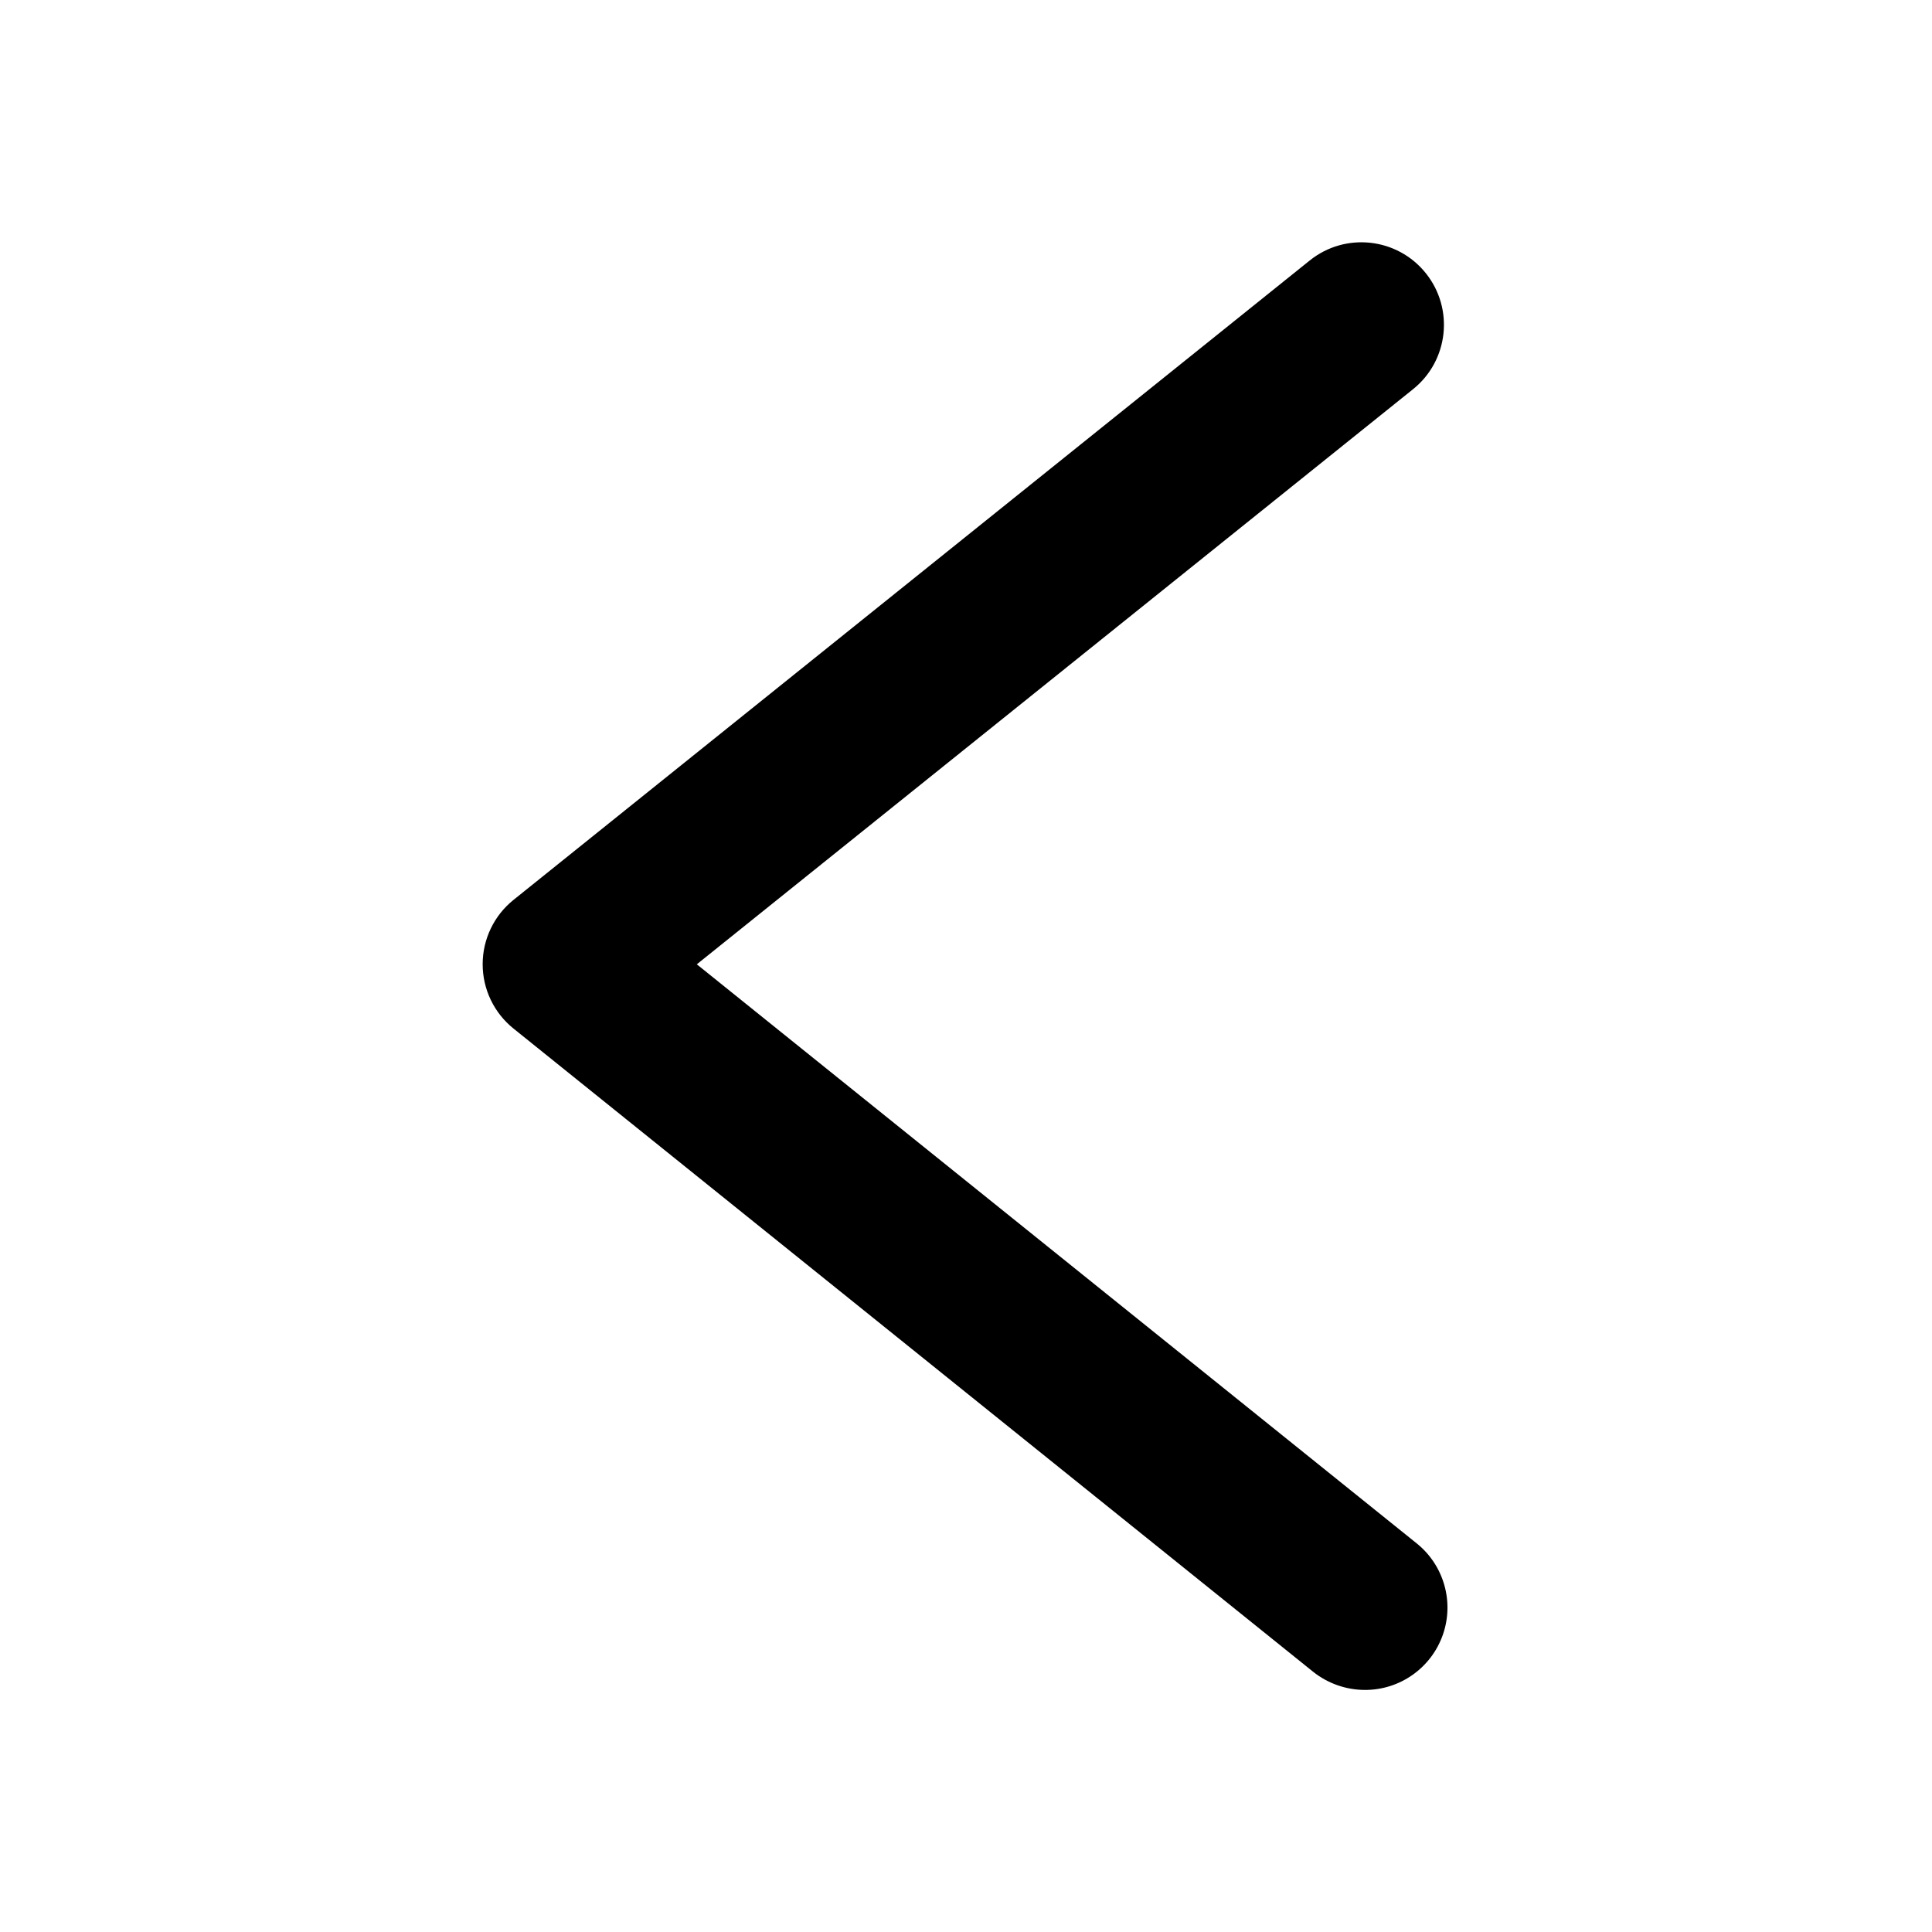
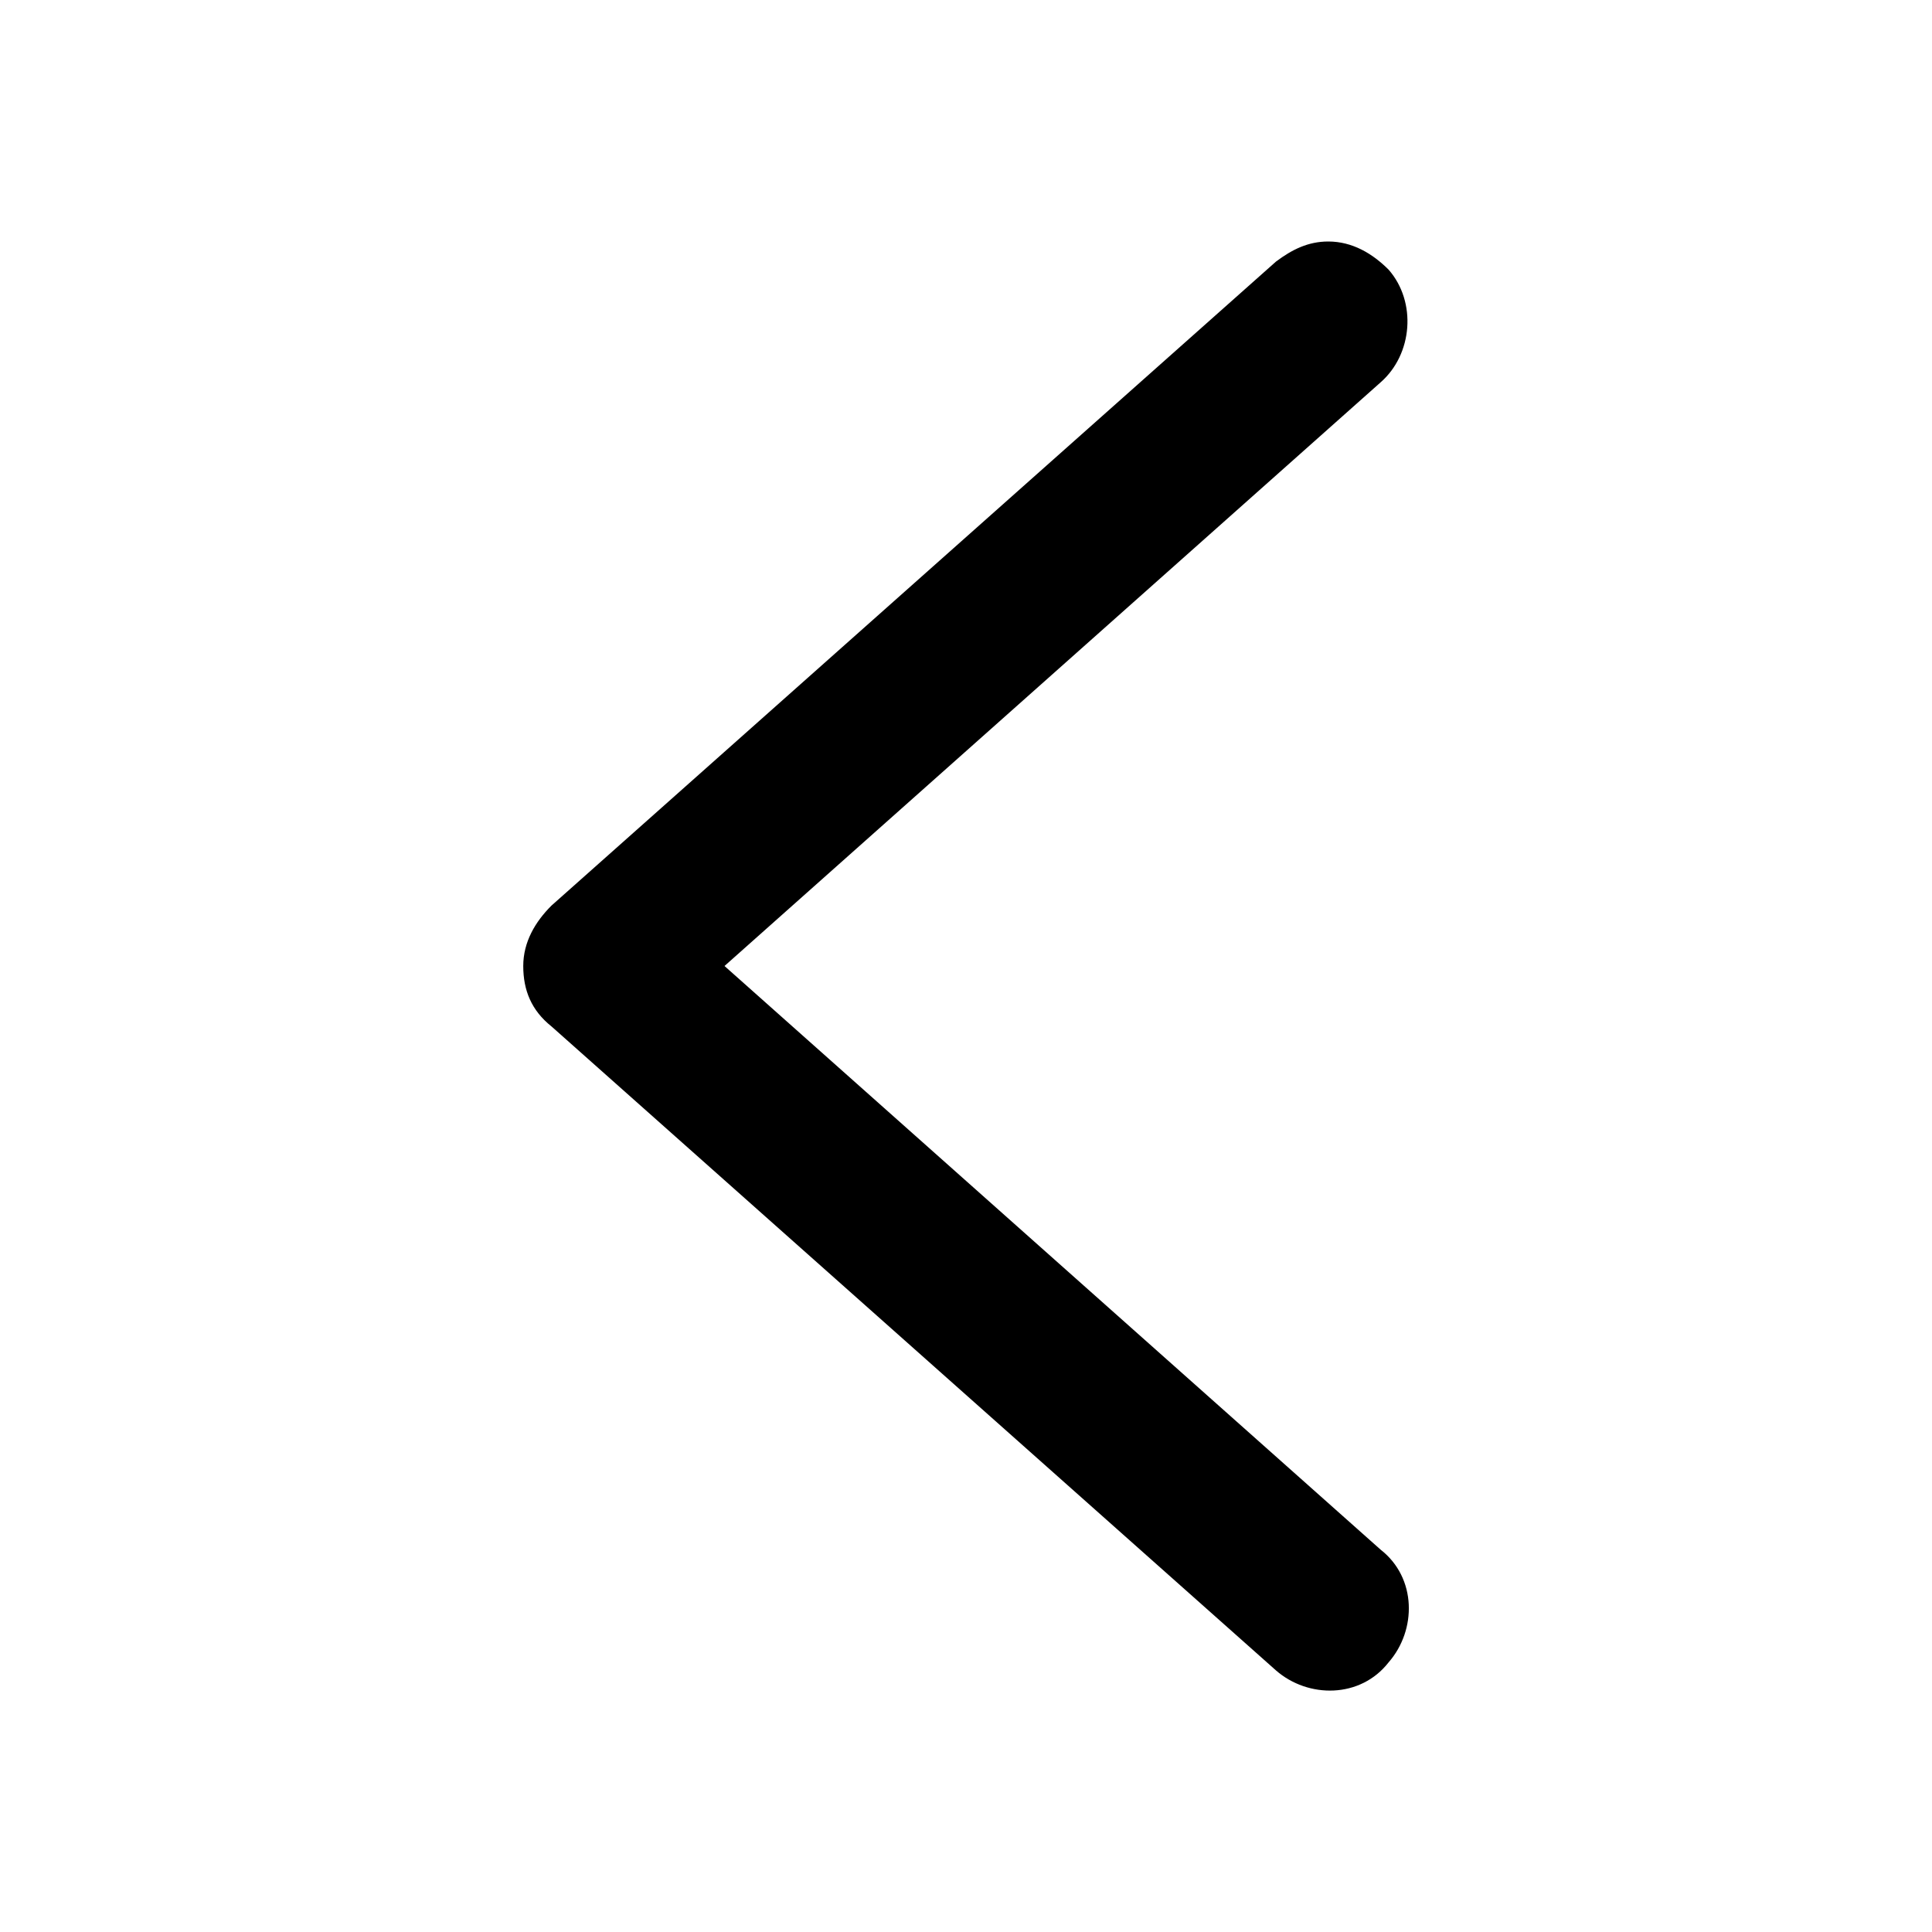
- <svg xmlns="http://www.w3.org/2000/svg" t="1586269177137" class="icon" viewBox="0 0 1024 1024" version="1.1" p-id="2135" width="200" height="200">
-   <defs>
-     <style type="text/css" />
-   </defs>
-   <path d="M723.413 895.701a44.203 44.203 0 0 1-27.392-9.6l-423.808-340.907a43.733 43.733 0 0 1 0-68.267l422.016-338.901a43.733 43.733 0 0 1 54.699 68.267l-379.605 304.811 381.525 306.901a43.648 43.648 0 0 1-27.392 77.696z" p-id="2136" />
+ <svg xmlns="http://www.w3.org/2000/svg" t="1666409207603" class="icon" viewBox="0 0 1024 1024" version="1.1" p-id="931" width="200" height="200">
+   <path d="M292.267 544l384 341.333c17.067 14.933 44.8 14.933 59.733-4.267 14.933-17.067 14.933-44.8-4.267-59.733L384 512 731.733 202.667c17.067-14.933 19.2-42.667 4.267-59.733-8.533-8.533-19.2-14.933-32-14.933-10.667 0-19.2 4.267-27.733 10.667l-384 341.333c-8.533 8.533-14.933 19.2-14.933 32s4.267 23.467 14.933 32z" p-id="932" />
</svg>
